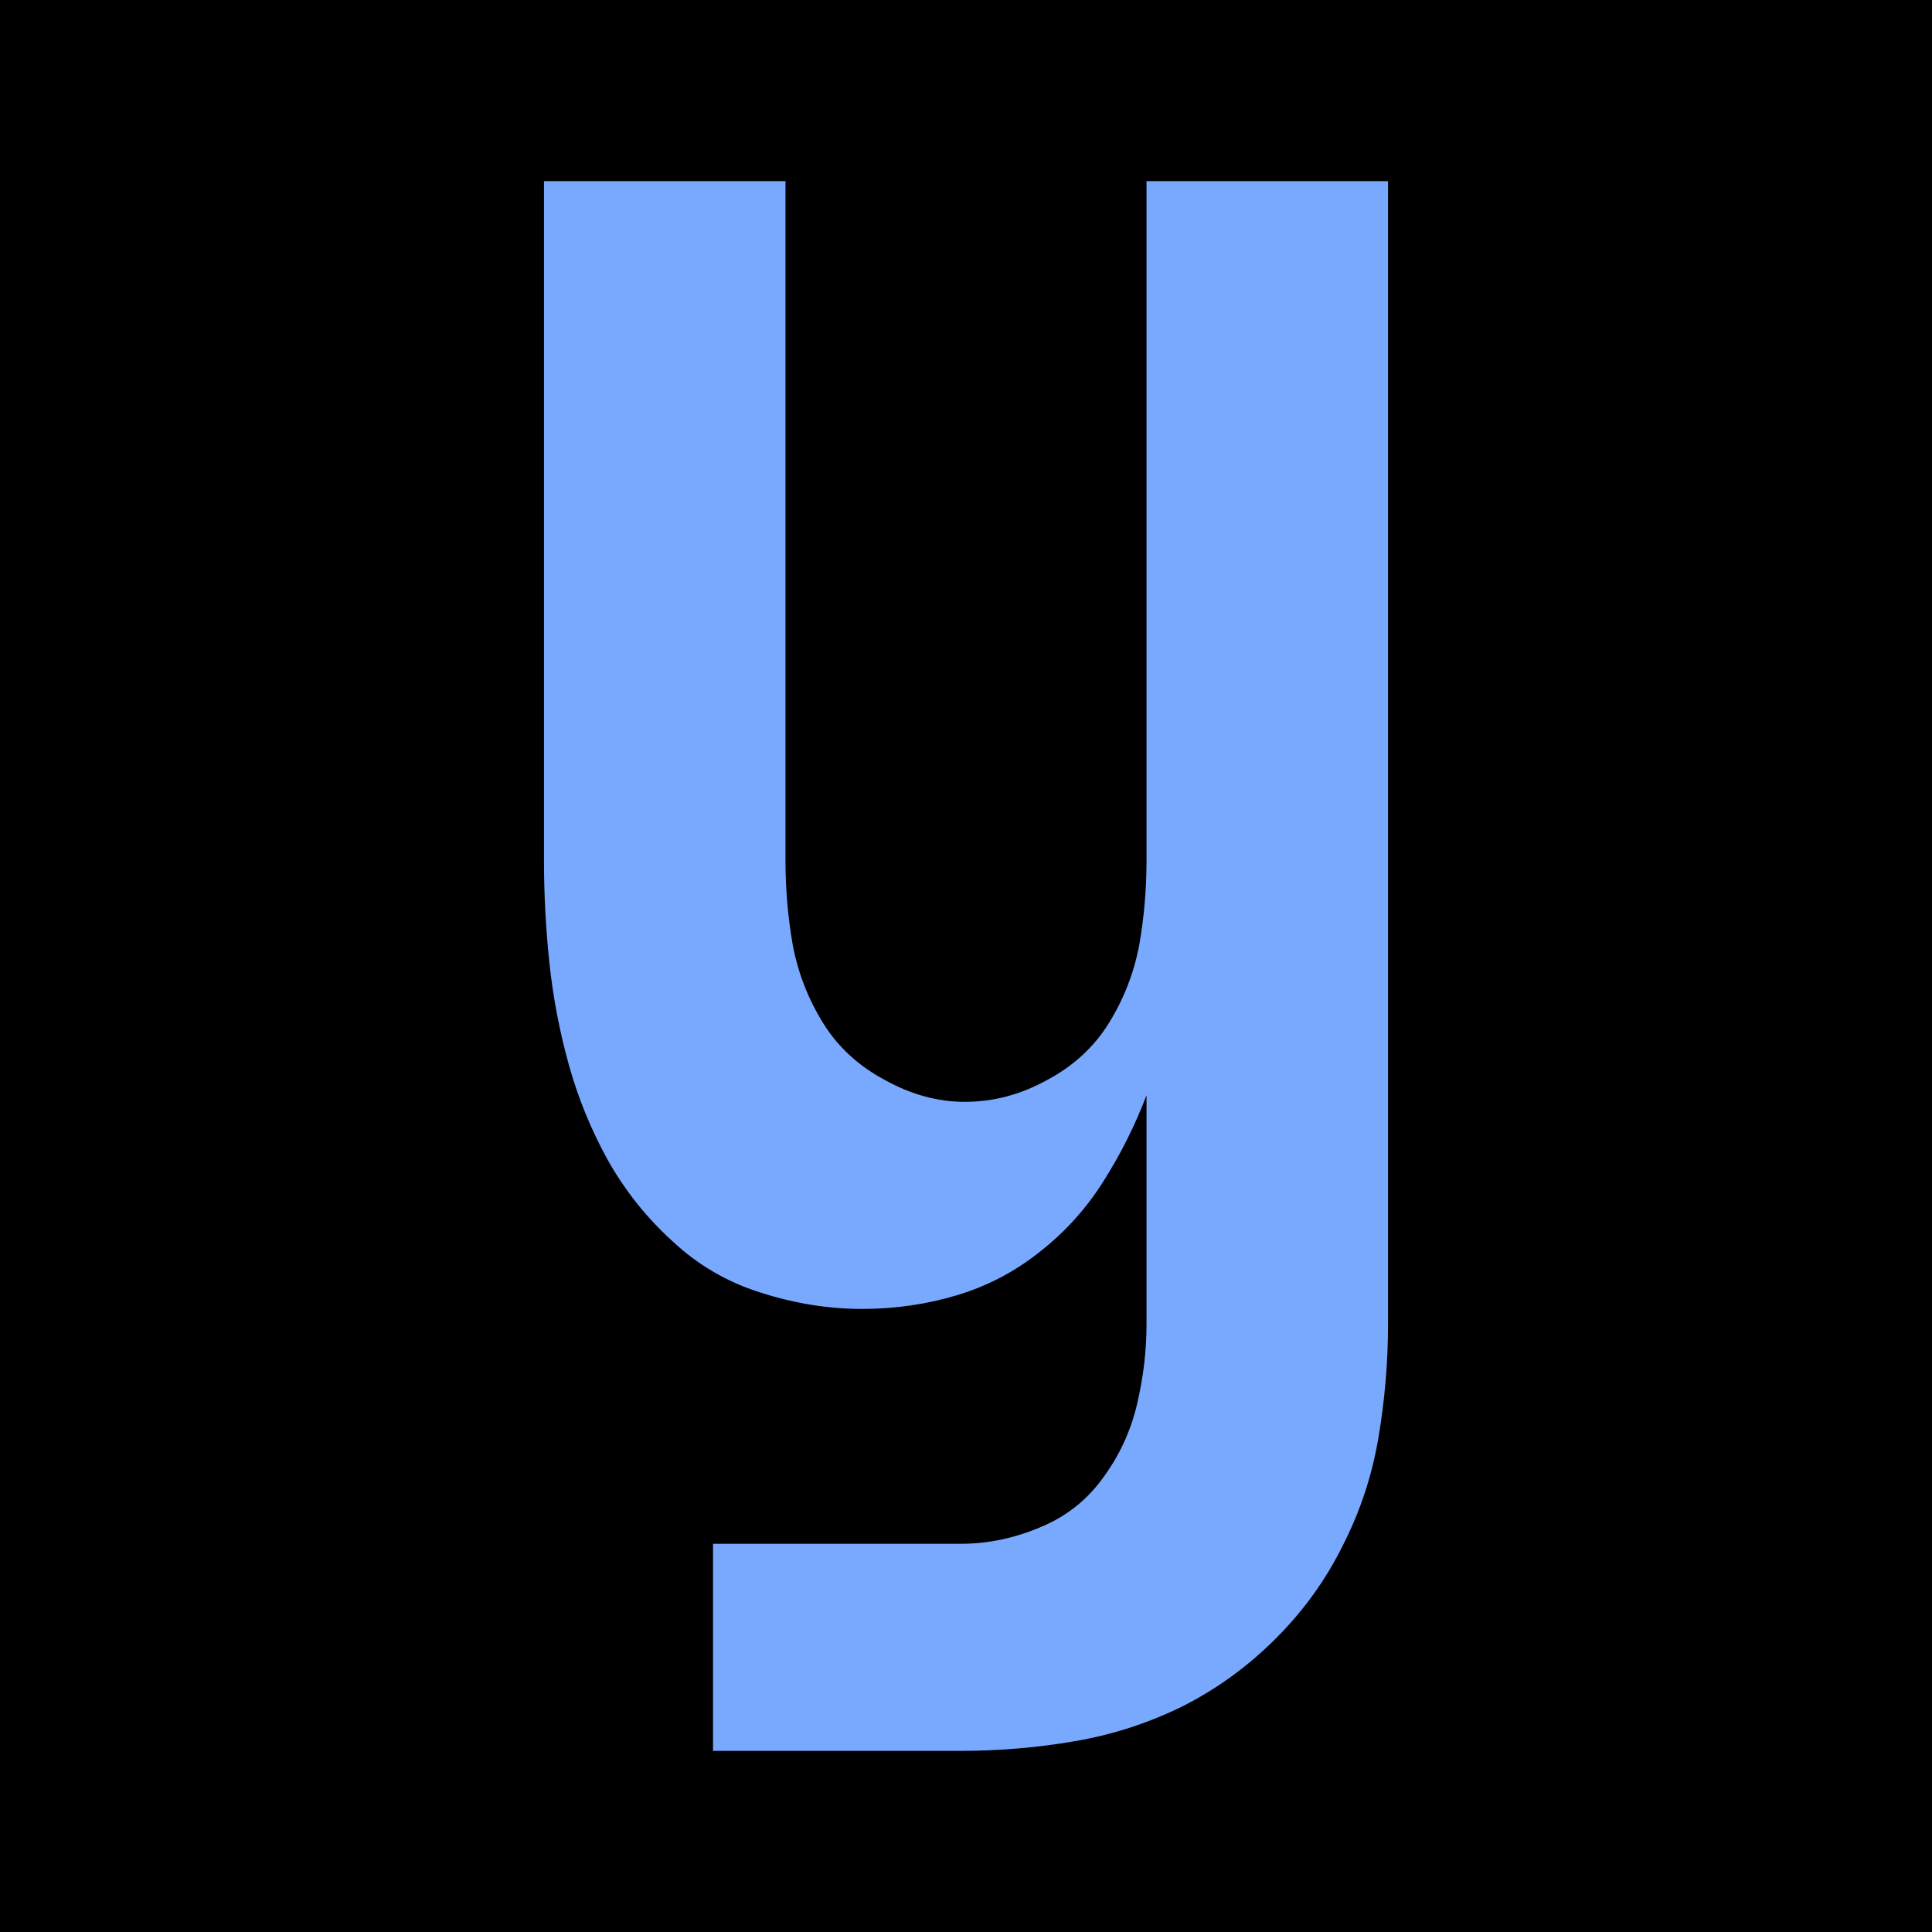
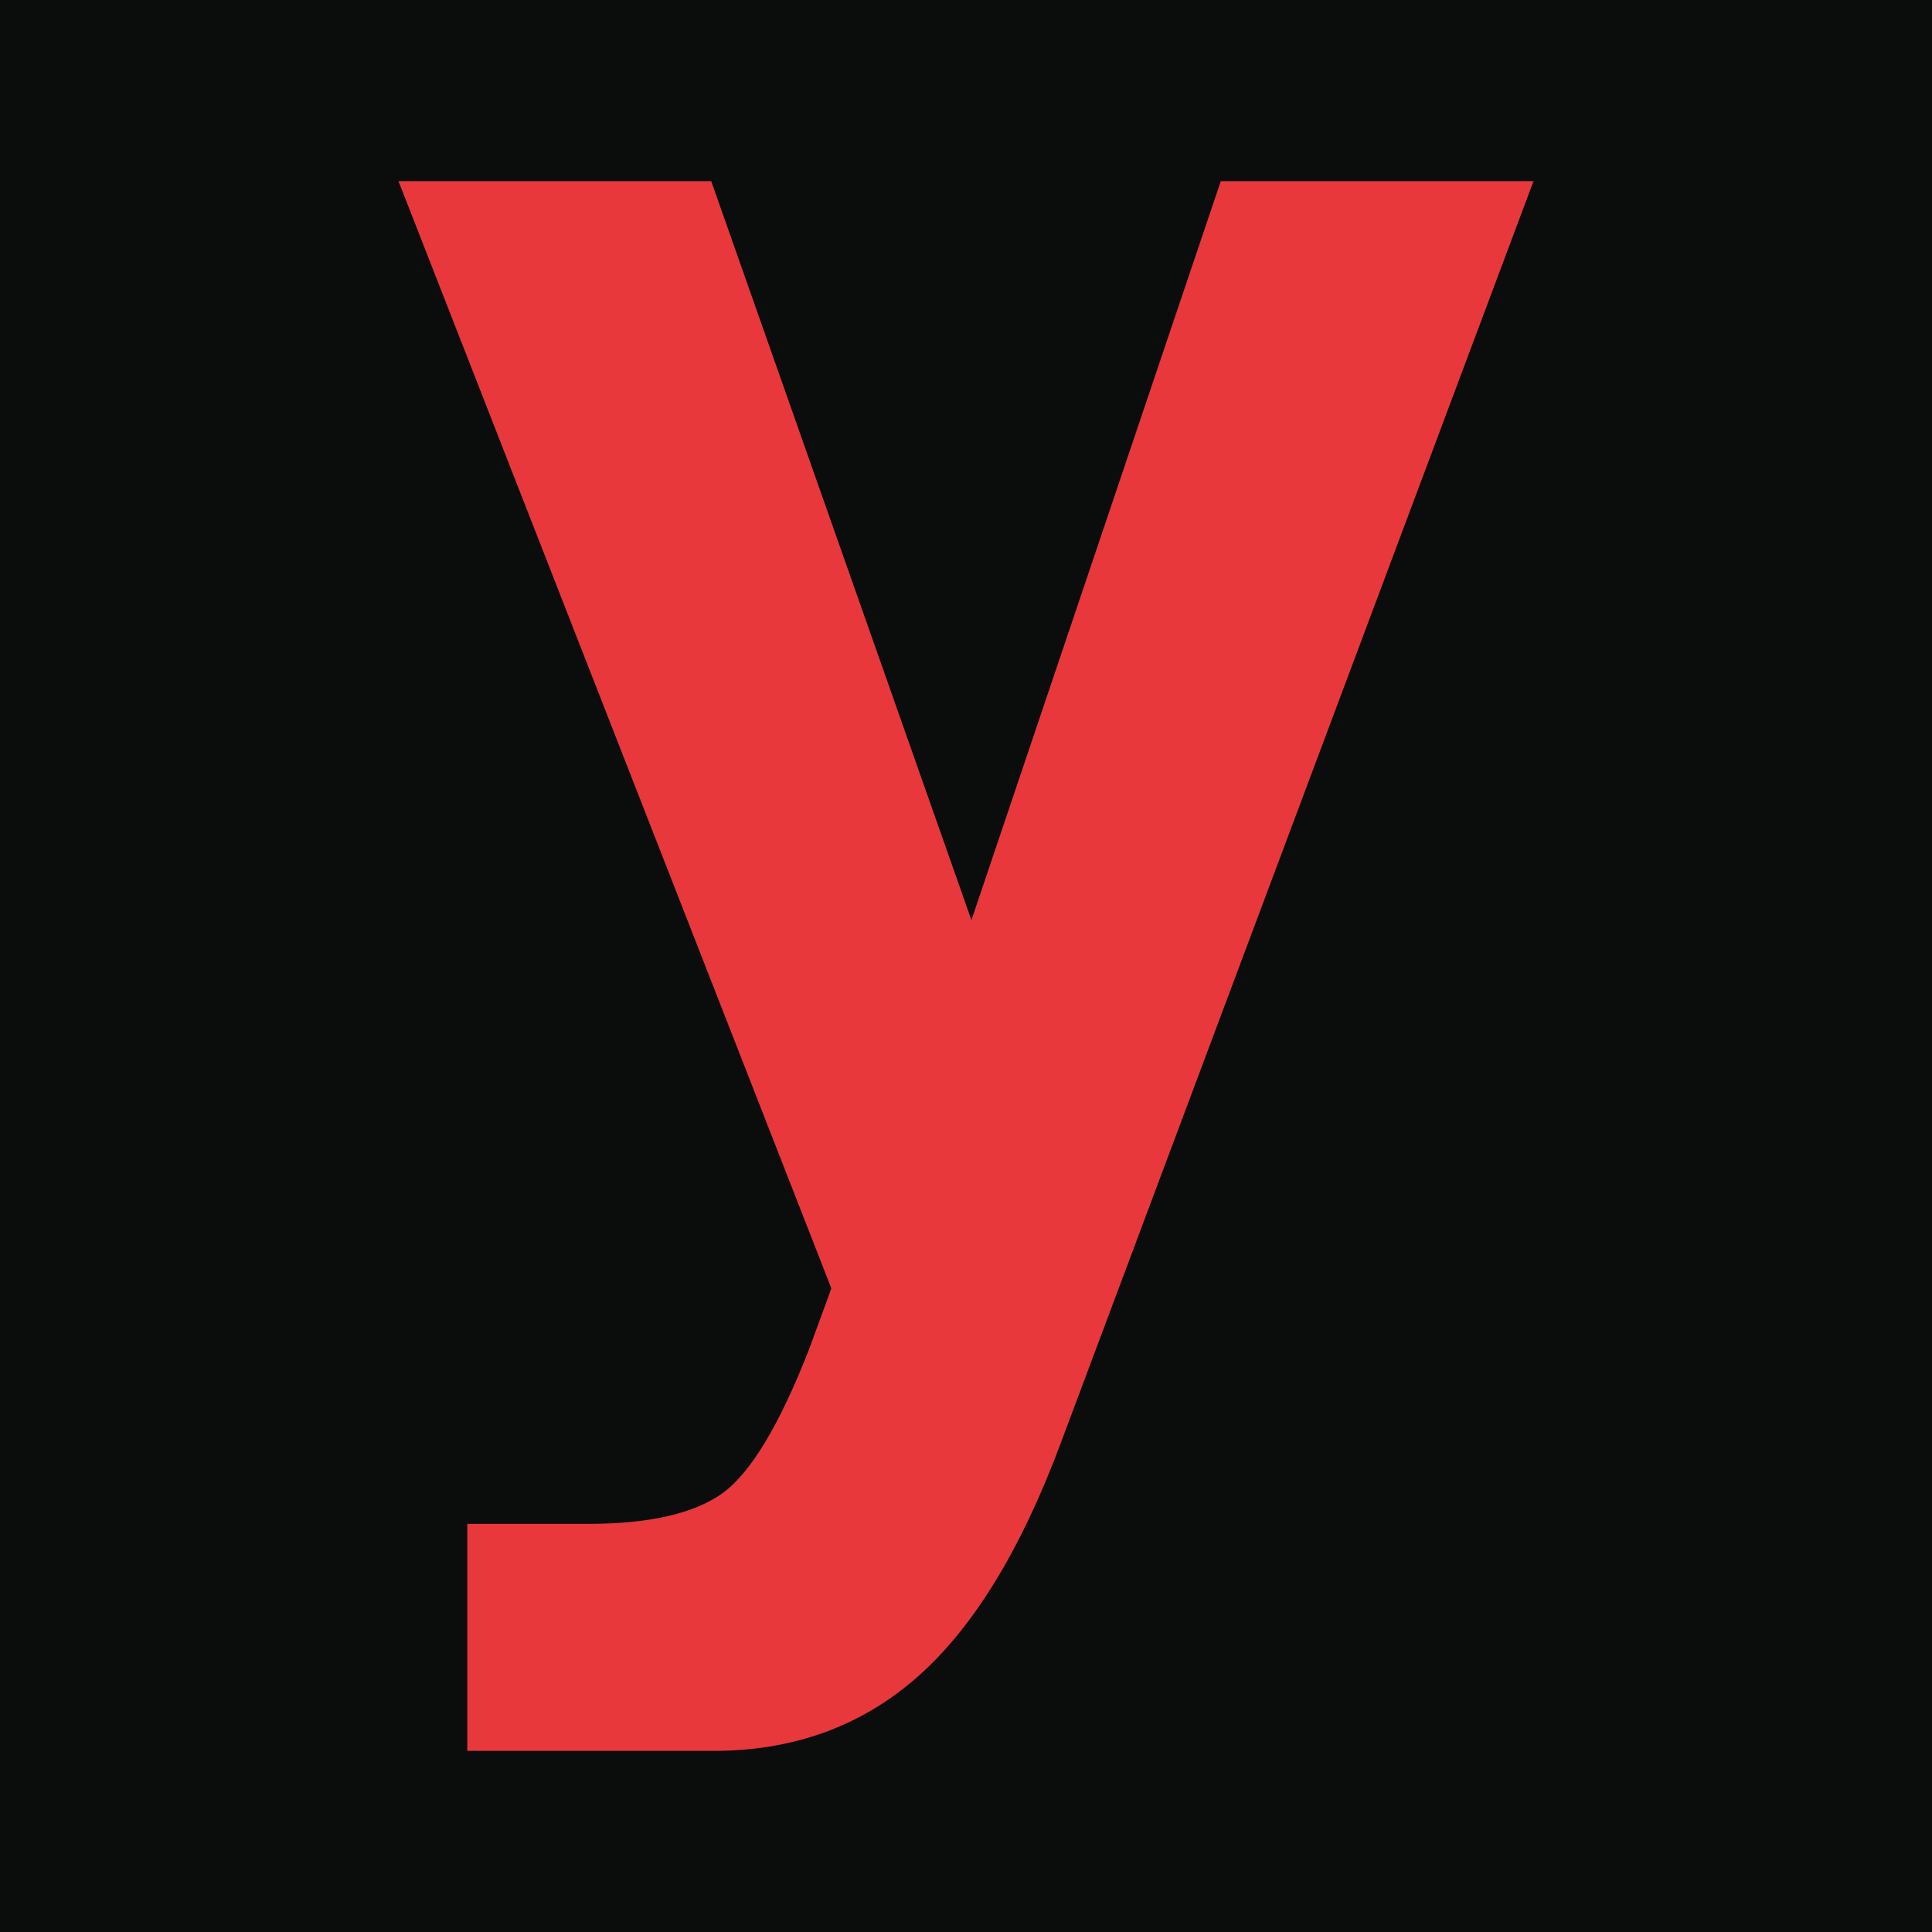
<svg xmlns="http://www.w3.org/2000/svg" viewBox="0 0 32 32">
-   <rect width="32" height="32" fill="#000000" />
-   <path d="M11.81 29V25.57H15.91Q16.58 25.57 17.22 25.3Q17.86 25.04 18.26 24.49Q18.67 23.94 18.83 23.27Q18.99 22.6 18.99 21.93V18.14Q18.71 18.88 18.28 19.56Q17.86 20.23 17.24 20.72Q16.62 21.22 15.86 21.45Q15.1 21.68 14.28 21.68Q13.44 21.68 12.6 21.41Q11.77 21.15 11.14 20.56Q10.5 19.98 10.07 19.22Q9.65 18.46 9.42 17.63Q9.19 16.8 9.1 15.95Q9.01 15.1 9.01 14.25V3H13.01V14.25Q13.01 14.96 13.13 15.65Q13.26 16.34 13.63 16.94Q14 17.54 14.66 17.89Q15.31 18.25 15.98 18.25Q16.69 18.25 17.34 17.89Q18 17.54 18.37 16.94Q18.74 16.34 18.87 15.65Q18.99 14.96 18.99 14.25V3H22.99V21.93Q22.99 22.88 22.83 23.82Q22.67 24.76 22.24 25.6Q21.82 26.45 21.13 27.14Q20.44 27.83 19.59 28.26Q18.74 28.68 17.8 28.84Q16.87 29 15.91 29Z" fill="#79a8ff" />
+   <rect width="32" height="32" fill="#0b0d0d" />
+   <path d="M17.57 23.9Q16.58 26.56 15.19 27.78Q13.8 29 11.82 29H7.74V25.24H9.74Q11.26 25.24 11.97 24.73Q12.67 24.22 13.4 22.35L13.77 21.34L6.6 3H11.78L16.09 15.24L20.22 3H25.4Z" fill="#e8383c" />
</svg>
